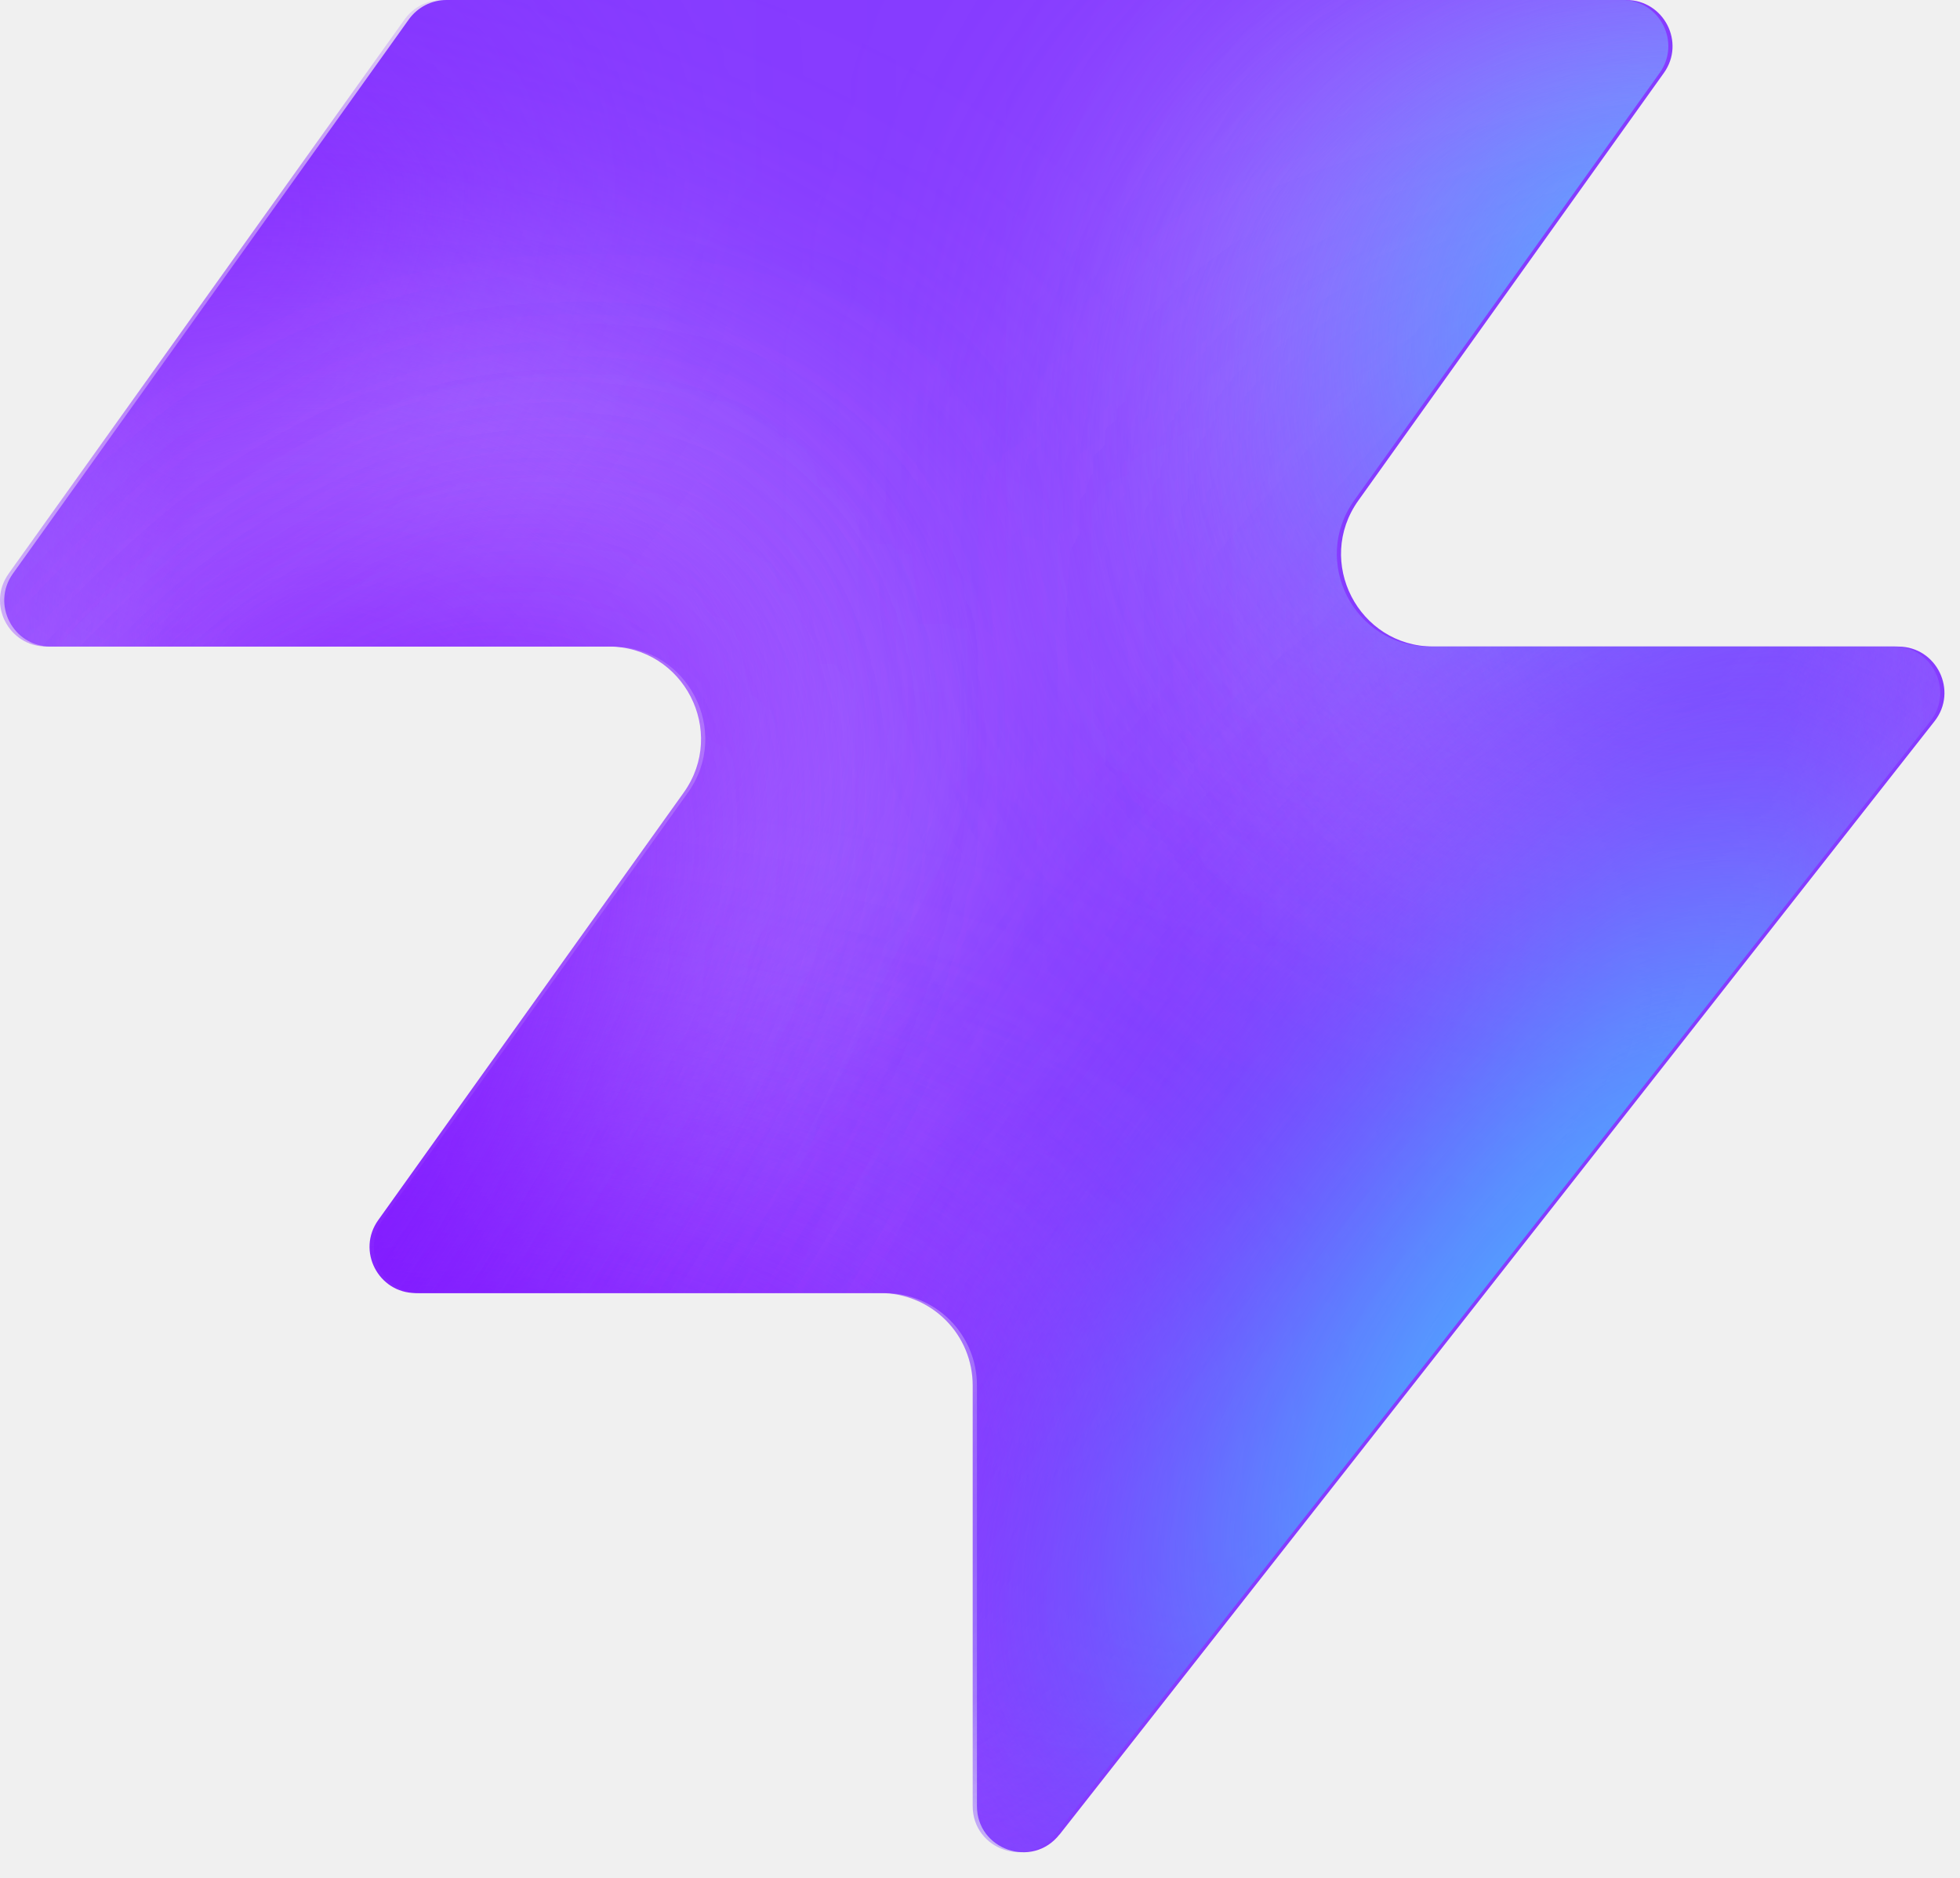
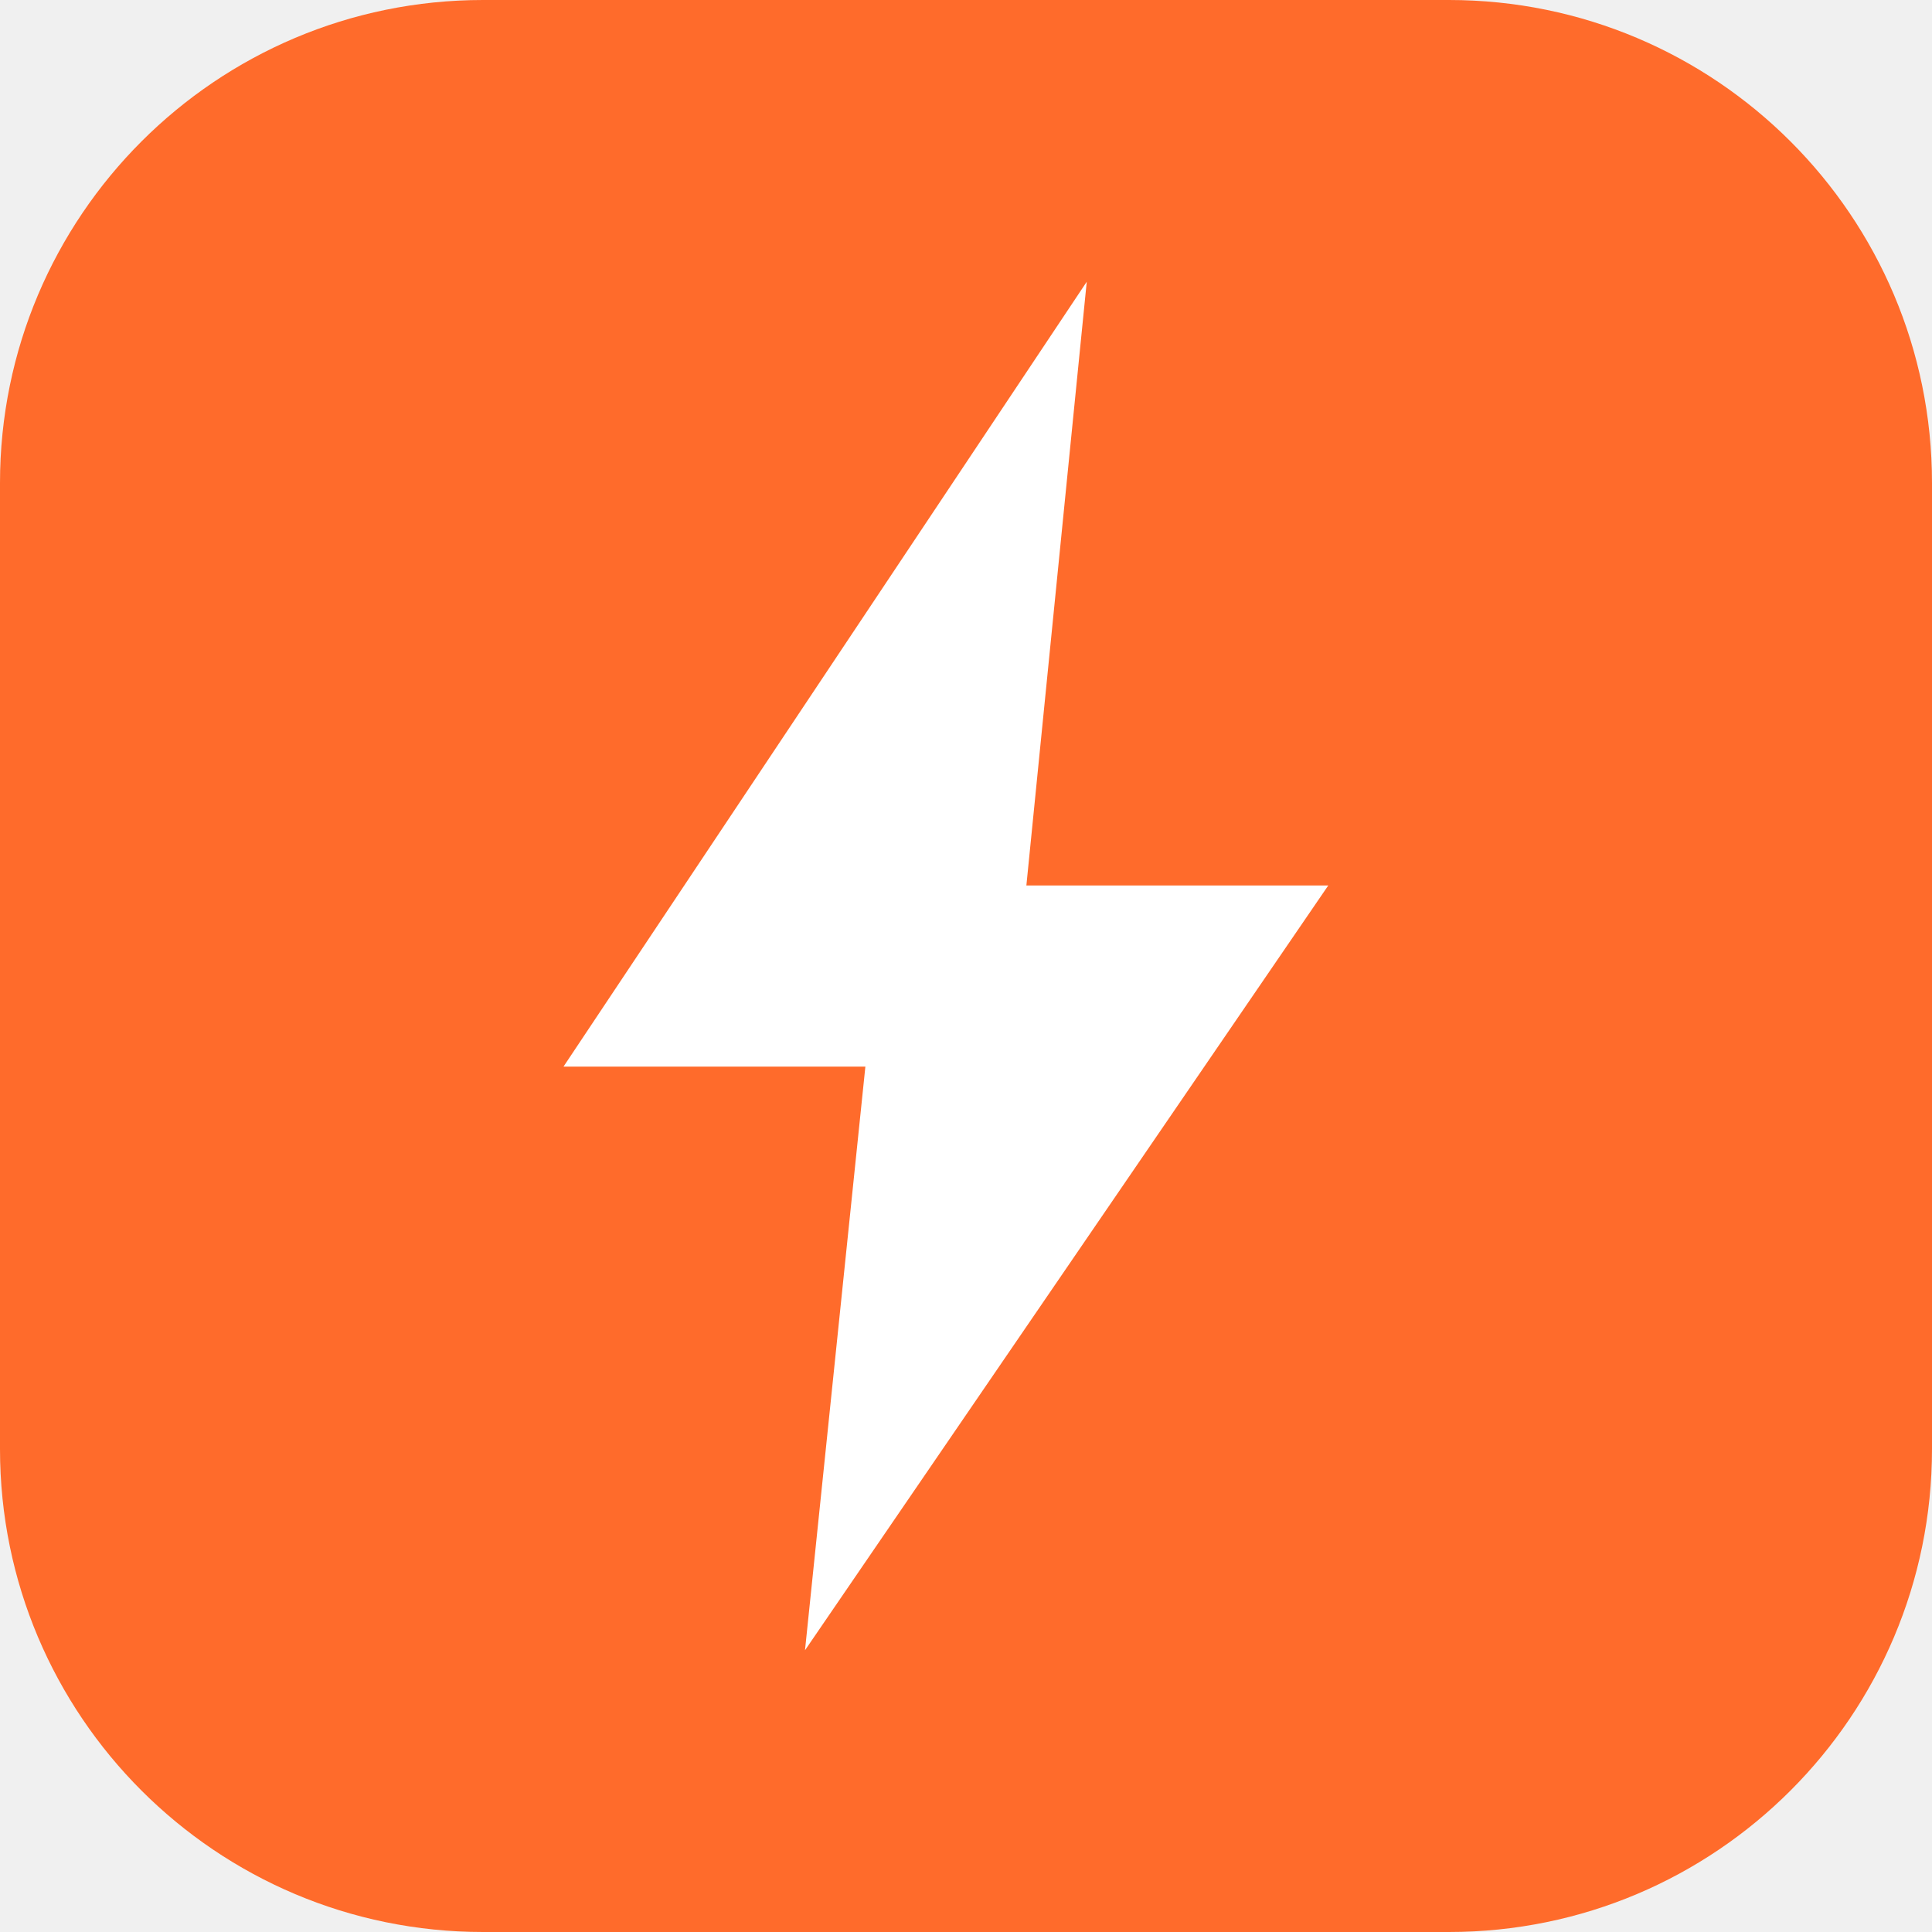
- <svg xmlns="http://www.w3.org/2000/svg" width="48" height="46" fill="none" viewBox="0 0 48 46">
-   <path fill="#863bff" d="M25.946 44.938c-.664.845-2.021.375-2.021-.698V33.937a2.26 2.26 0 0 0-2.262-2.262H10.287c-.92 0-1.456-1.04-.92-1.788l7.48-10.471c1.07-1.497 0-3.578-1.842-3.578H1.237c-.92 0-1.456-1.04-.92-1.788L10.013.474c.214-.297.556-.474.92-.474h28.894c.92 0 1.456 1.04.92 1.788l-7.48 10.471c-1.07 1.498 0 3.579 1.842 3.579h11.377c.943 0 1.473 1.088.89 1.83L25.947 44.94z" style="fill:#863bff;fill:color(display-p3 .525 .23 1);fill-opacity:1" />
-   <mask id="a" width="48" height="46" x="0" y="0" maskUnits="userSpaceOnUse" style="mask-type:alpha">
-     <path fill="#000" d="M25.842 44.938c-.664.844-2.021.375-2.021-.698V33.937a2.26 2.26 0 0 0-2.262-2.262H10.183c-.92 0-1.456-1.04-.92-1.788l7.48-10.471c1.07-1.498 0-3.579-1.842-3.579H1.133c-.92 0-1.456-1.04-.92-1.787L9.91.473c.214-.297.556-.474.92-.474h28.894c.92 0 1.456 1.04.92 1.788l-7.48 10.471c-1.07 1.498 0 3.578 1.842 3.578h11.377c.943 0 1.473 1.088.89 1.832L25.843 44.94z" style="fill:#000;fill-opacity:1" />
-   </mask>
-   <g mask="url(#a)">
-     <g filter="url(#b)">
-       <ellipse cx="5.508" cy="14.704" fill="#ede6ff" rx="5.508" ry="14.704" style="fill:#ede6ff;fill:color(display-p3 .927 .903 1);fill-opacity:1" transform="matrix(.00324 1 1 -.00324 -4.47 31.516)" />
-     </g>
-     <g filter="url(#c)">
-       <ellipse cx="10.399" cy="29.851" fill="#ede6ff" rx="10.399" ry="29.851" style="fill:#ede6ff;fill:color(display-p3 .927 .903 1);fill-opacity:1" transform="matrix(.00324 1 1 -.00324 -39.328 7.883)" />
-     </g>
-     <g filter="url(#d)">
-       <ellipse cx="5.508" cy="30.487" fill="#7e14ff" rx="5.508" ry="30.487" style="fill:#7e14ff;fill:color(display-p3 .492 .077 1);fill-opacity:1" transform="rotate(89.814 -25.913 -14.639)scale(1 -1)" />
-     </g>
-     <g filter="url(#e)">
-       <ellipse cx="5.508" cy="30.599" fill="#7e14ff" rx="5.508" ry="30.599" style="fill:#7e14ff;fill:color(display-p3 .492 .077 1);fill-opacity:1" transform="rotate(89.814 -32.644 -3.334)scale(1 -1)" />
-     </g>
-     <g filter="url(#f)">
-       <ellipse cx="5.508" cy="30.599" fill="#7e14ff" rx="5.508" ry="30.599" style="fill:#7e14ff;fill:color(display-p3 .492 .077 1);fill-opacity:1" transform="matrix(.00324 1 1 -.00324 -34.34 30.47)" />
-     </g>
-     <g filter="url(#g)">
-       <ellipse cx="14.072" cy="22.078" fill="#ede6ff" rx="14.072" ry="22.078" style="fill:#ede6ff;fill:color(display-p3 .927 .903 1);fill-opacity:1" transform="rotate(93.35 24.506 48.493)scale(-1 1)" />
-     </g>
-     <g filter="url(#h)">
-       <ellipse cx="3.47" cy="21.501" fill="#7e14ff" rx="3.47" ry="21.501" style="fill:#7e14ff;fill:color(display-p3 .492 .077 1);fill-opacity:1" transform="rotate(89.009 28.708 47.59)scale(-1 1)" />
-     </g>
-     <g filter="url(#i)">
-       <ellipse cx="3.47" cy="21.501" fill="#7e14ff" rx="3.47" ry="21.501" style="fill:#7e14ff;fill:color(display-p3 .492 .077 1);fill-opacity:1" transform="rotate(89.009 28.708 47.59)scale(-1 1)" />
-     </g>
-     <g filter="url(#j)">
-       <ellipse cx=".387" cy="8.972" fill="#7e14ff" rx="4.407" ry="29.108" style="fill:#7e14ff;fill:color(display-p3 .492 .077 1);fill-opacity:1" transform="rotate(39.51 .387 8.972)" />
-     </g>
-     <g filter="url(#k)">
-       <ellipse cx="47.523" cy="-6.092" fill="#7e14ff" rx="4.407" ry="29.108" style="fill:#7e14ff;fill:color(display-p3 .492 .077 1);fill-opacity:1" transform="rotate(37.892 47.523 -6.092)" />
-     </g>
-     <g filter="url(#l)">
-       <ellipse cx="41.412" cy="6.333" fill="#47bfff" rx="5.971" ry="9.665" style="fill:#47bfff;fill:color(display-p3 .28 .748 1);fill-opacity:1" transform="rotate(37.892 41.412 6.333)" />
-     </g>
-     <g filter="url(#m)">
-       <ellipse cx="-1.879" cy="38.332" fill="#7e14ff" rx="4.407" ry="29.108" style="fill:#7e14ff;fill:color(display-p3 .492 .077 1);fill-opacity:1" transform="rotate(37.892 -1.88 38.332)" />
-     </g>
-     <g filter="url(#n)">
-       <ellipse cx="-1.879" cy="38.332" fill="#7e14ff" rx="4.407" ry="29.108" style="fill:#7e14ff;fill:color(display-p3 .492 .077 1);fill-opacity:1" transform="rotate(37.892 -1.88 38.332)" />
-     </g>
-     <g filter="url(#o)">
-       <ellipse cx="35.651" cy="29.907" fill="#7e14ff" rx="4.407" ry="29.108" style="fill:#7e14ff;fill:color(display-p3 .492 .077 1);fill-opacity:1" transform="rotate(37.892 35.651 29.907)" />
-     </g>
-     <g filter="url(#p)">
-       <ellipse cx="38.418" cy="32.4" fill="#47bfff" rx="5.971" ry="15.297" style="fill:#47bfff;fill:color(display-p3 .28 .748 1);fill-opacity:1" transform="rotate(37.892 38.418 32.4)" />
-     </g>
-   </g>
-   <defs>
-     <filter id="b" width="60.045" height="41.654" x="-19.77" y="16.149" color-interpolation-filters="sRGB" filterUnits="userSpaceOnUse">
-       <feFlood flood-opacity="0" result="BackgroundImageFix" />
-       <feBlend in="SourceGraphic" in2="BackgroundImageFix" result="shape" />
-       <feGaussianBlur result="effect1_foregroundBlur_2002_17158" stdDeviation="7.659" />
-     </filter>
-     <filter id="c" width="90.34" height="51.437" x="-54.613" y="-7.533" color-interpolation-filters="sRGB" filterUnits="userSpaceOnUse">
-       <feFlood flood-opacity="0" result="BackgroundImageFix" />
-       <feBlend in="SourceGraphic" in2="BackgroundImageFix" result="shape" />
-       <feGaussianBlur result="effect1_foregroundBlur_2002_17158" stdDeviation="7.659" />
-     </filter>
-     <filter id="d" width="79.355" height="29.4" x="-49.64" y="2.03" color-interpolation-filters="sRGB" filterUnits="userSpaceOnUse">
-       <feFlood flood-opacity="0" result="BackgroundImageFix" />
-       <feBlend in="SourceGraphic" in2="BackgroundImageFix" result="shape" />
-       <feGaussianBlur result="effect1_foregroundBlur_2002_17158" stdDeviation="4.596" />
-     </filter>
-     <filter id="e" width="79.579" height="29.4" x="-45.045" y="20.029" color-interpolation-filters="sRGB" filterUnits="userSpaceOnUse">
-       <feFlood flood-opacity="0" result="BackgroundImageFix" />
-       <feBlend in="SourceGraphic" in2="BackgroundImageFix" result="shape" />
-       <feGaussianBlur result="effect1_foregroundBlur_2002_17158" stdDeviation="4.596" />
-     </filter>
-     <filter id="f" width="79.579" height="29.4" x="-43.513" y="21.178" color-interpolation-filters="sRGB" filterUnits="userSpaceOnUse">
-       <feFlood flood-opacity="0" result="BackgroundImageFix" />
-       <feBlend in="SourceGraphic" in2="BackgroundImageFix" result="shape" />
-       <feGaussianBlur result="effect1_foregroundBlur_2002_17158" stdDeviation="4.596" />
-     </filter>
-     <filter id="g" width="74.749" height="58.852" x="15.756" y="-17.901" color-interpolation-filters="sRGB" filterUnits="userSpaceOnUse">
-       <feFlood flood-opacity="0" result="BackgroundImageFix" />
-       <feBlend in="SourceGraphic" in2="BackgroundImageFix" result="shape" />
-       <feGaussianBlur result="effect1_foregroundBlur_2002_17158" stdDeviation="7.659" />
-     </filter>
-     <filter id="h" width="61.377" height="25.362" x="23.548" y="2.284" color-interpolation-filters="sRGB" filterUnits="userSpaceOnUse">
-       <feFlood flood-opacity="0" result="BackgroundImageFix" />
-       <feBlend in="SourceGraphic" in2="BackgroundImageFix" result="shape" />
-       <feGaussianBlur result="effect1_foregroundBlur_2002_17158" stdDeviation="4.596" />
-     </filter>
-     <filter id="i" width="61.377" height="25.362" x="23.548" y="2.284" color-interpolation-filters="sRGB" filterUnits="userSpaceOnUse">
-       <feFlood flood-opacity="0" result="BackgroundImageFix" />
-       <feBlend in="SourceGraphic" in2="BackgroundImageFix" result="shape" />
-       <feGaussianBlur result="effect1_foregroundBlur_2002_17158" stdDeviation="4.596" />
-     </filter>
-     <filter id="j" width="56.045" height="63.649" x="-27.636" y="-22.853" color-interpolation-filters="sRGB" filterUnits="userSpaceOnUse">
-       <feFlood flood-opacity="0" result="BackgroundImageFix" />
-       <feBlend in="SourceGraphic" in2="BackgroundImageFix" result="shape" />
-       <feGaussianBlur result="effect1_foregroundBlur_2002_17158" stdDeviation="4.596" />
-     </filter>
-     <filter id="k" width="54.814" height="64.646" x="20.116" y="-38.415" color-interpolation-filters="sRGB" filterUnits="userSpaceOnUse">
-       <feFlood flood-opacity="0" result="BackgroundImageFix" />
-       <feBlend in="SourceGraphic" in2="BackgroundImageFix" result="shape" />
-       <feGaussianBlur result="effect1_foregroundBlur_2002_17158" stdDeviation="4.596" />
-     </filter>
-     <filter id="l" width="33.541" height="35.313" x="24.641" y="-11.323" color-interpolation-filters="sRGB" filterUnits="userSpaceOnUse">
-       <feFlood flood-opacity="0" result="BackgroundImageFix" />
-       <feBlend in="SourceGraphic" in2="BackgroundImageFix" result="shape" />
-       <feGaussianBlur result="effect1_foregroundBlur_2002_17158" stdDeviation="4.596" />
-     </filter>
-     <filter id="m" width="54.814" height="64.646" x="-29.286" y="6.009" color-interpolation-filters="sRGB" filterUnits="userSpaceOnUse">
-       <feFlood flood-opacity="0" result="BackgroundImageFix" />
-       <feBlend in="SourceGraphic" in2="BackgroundImageFix" result="shape" />
-       <feGaussianBlur result="effect1_foregroundBlur_2002_17158" stdDeviation="4.596" />
-     </filter>
-     <filter id="n" width="54.814" height="64.646" x="-29.286" y="6.009" color-interpolation-filters="sRGB" filterUnits="userSpaceOnUse">
-       <feFlood flood-opacity="0" result="BackgroundImageFix" />
-       <feBlend in="SourceGraphic" in2="BackgroundImageFix" result="shape" />
-       <feGaussianBlur result="effect1_foregroundBlur_2002_17158" stdDeviation="4.596" />
-     </filter>
-     <filter id="o" width="54.814" height="64.646" x="8.244" y="-2.416" color-interpolation-filters="sRGB" filterUnits="userSpaceOnUse">
-       <feFlood flood-opacity="0" result="BackgroundImageFix" />
-       <feBlend in="SourceGraphic" in2="BackgroundImageFix" result="shape" />
-       <feGaussianBlur result="effect1_foregroundBlur_2002_17158" stdDeviation="4.596" />
-     </filter>
-     <filter id="p" width="39.409" height="43.623" x="18.713" y="10.588" color-interpolation-filters="sRGB" filterUnits="userSpaceOnUse">
-       <feFlood flood-opacity="0" result="BackgroundImageFix" />
-       <feBlend in="SourceGraphic" in2="BackgroundImageFix" result="shape" />
-       <feGaussianBlur result="effect1_foregroundBlur_2002_17158" stdDeviation="4.596" />
-     </filter>
-   </defs>
+ <svg xmlns="http://www.w3.org/2000/svg" viewBox="0 0 48 48" width="48" height="48">
+   <rect width="48" height="48" rx="12" fill="#FF6B2B" />
+   <path d="M27 7 L14 26.5 h7.5 L20 41 33 22 h-7.5 z" fill="#fff" />
</svg>
